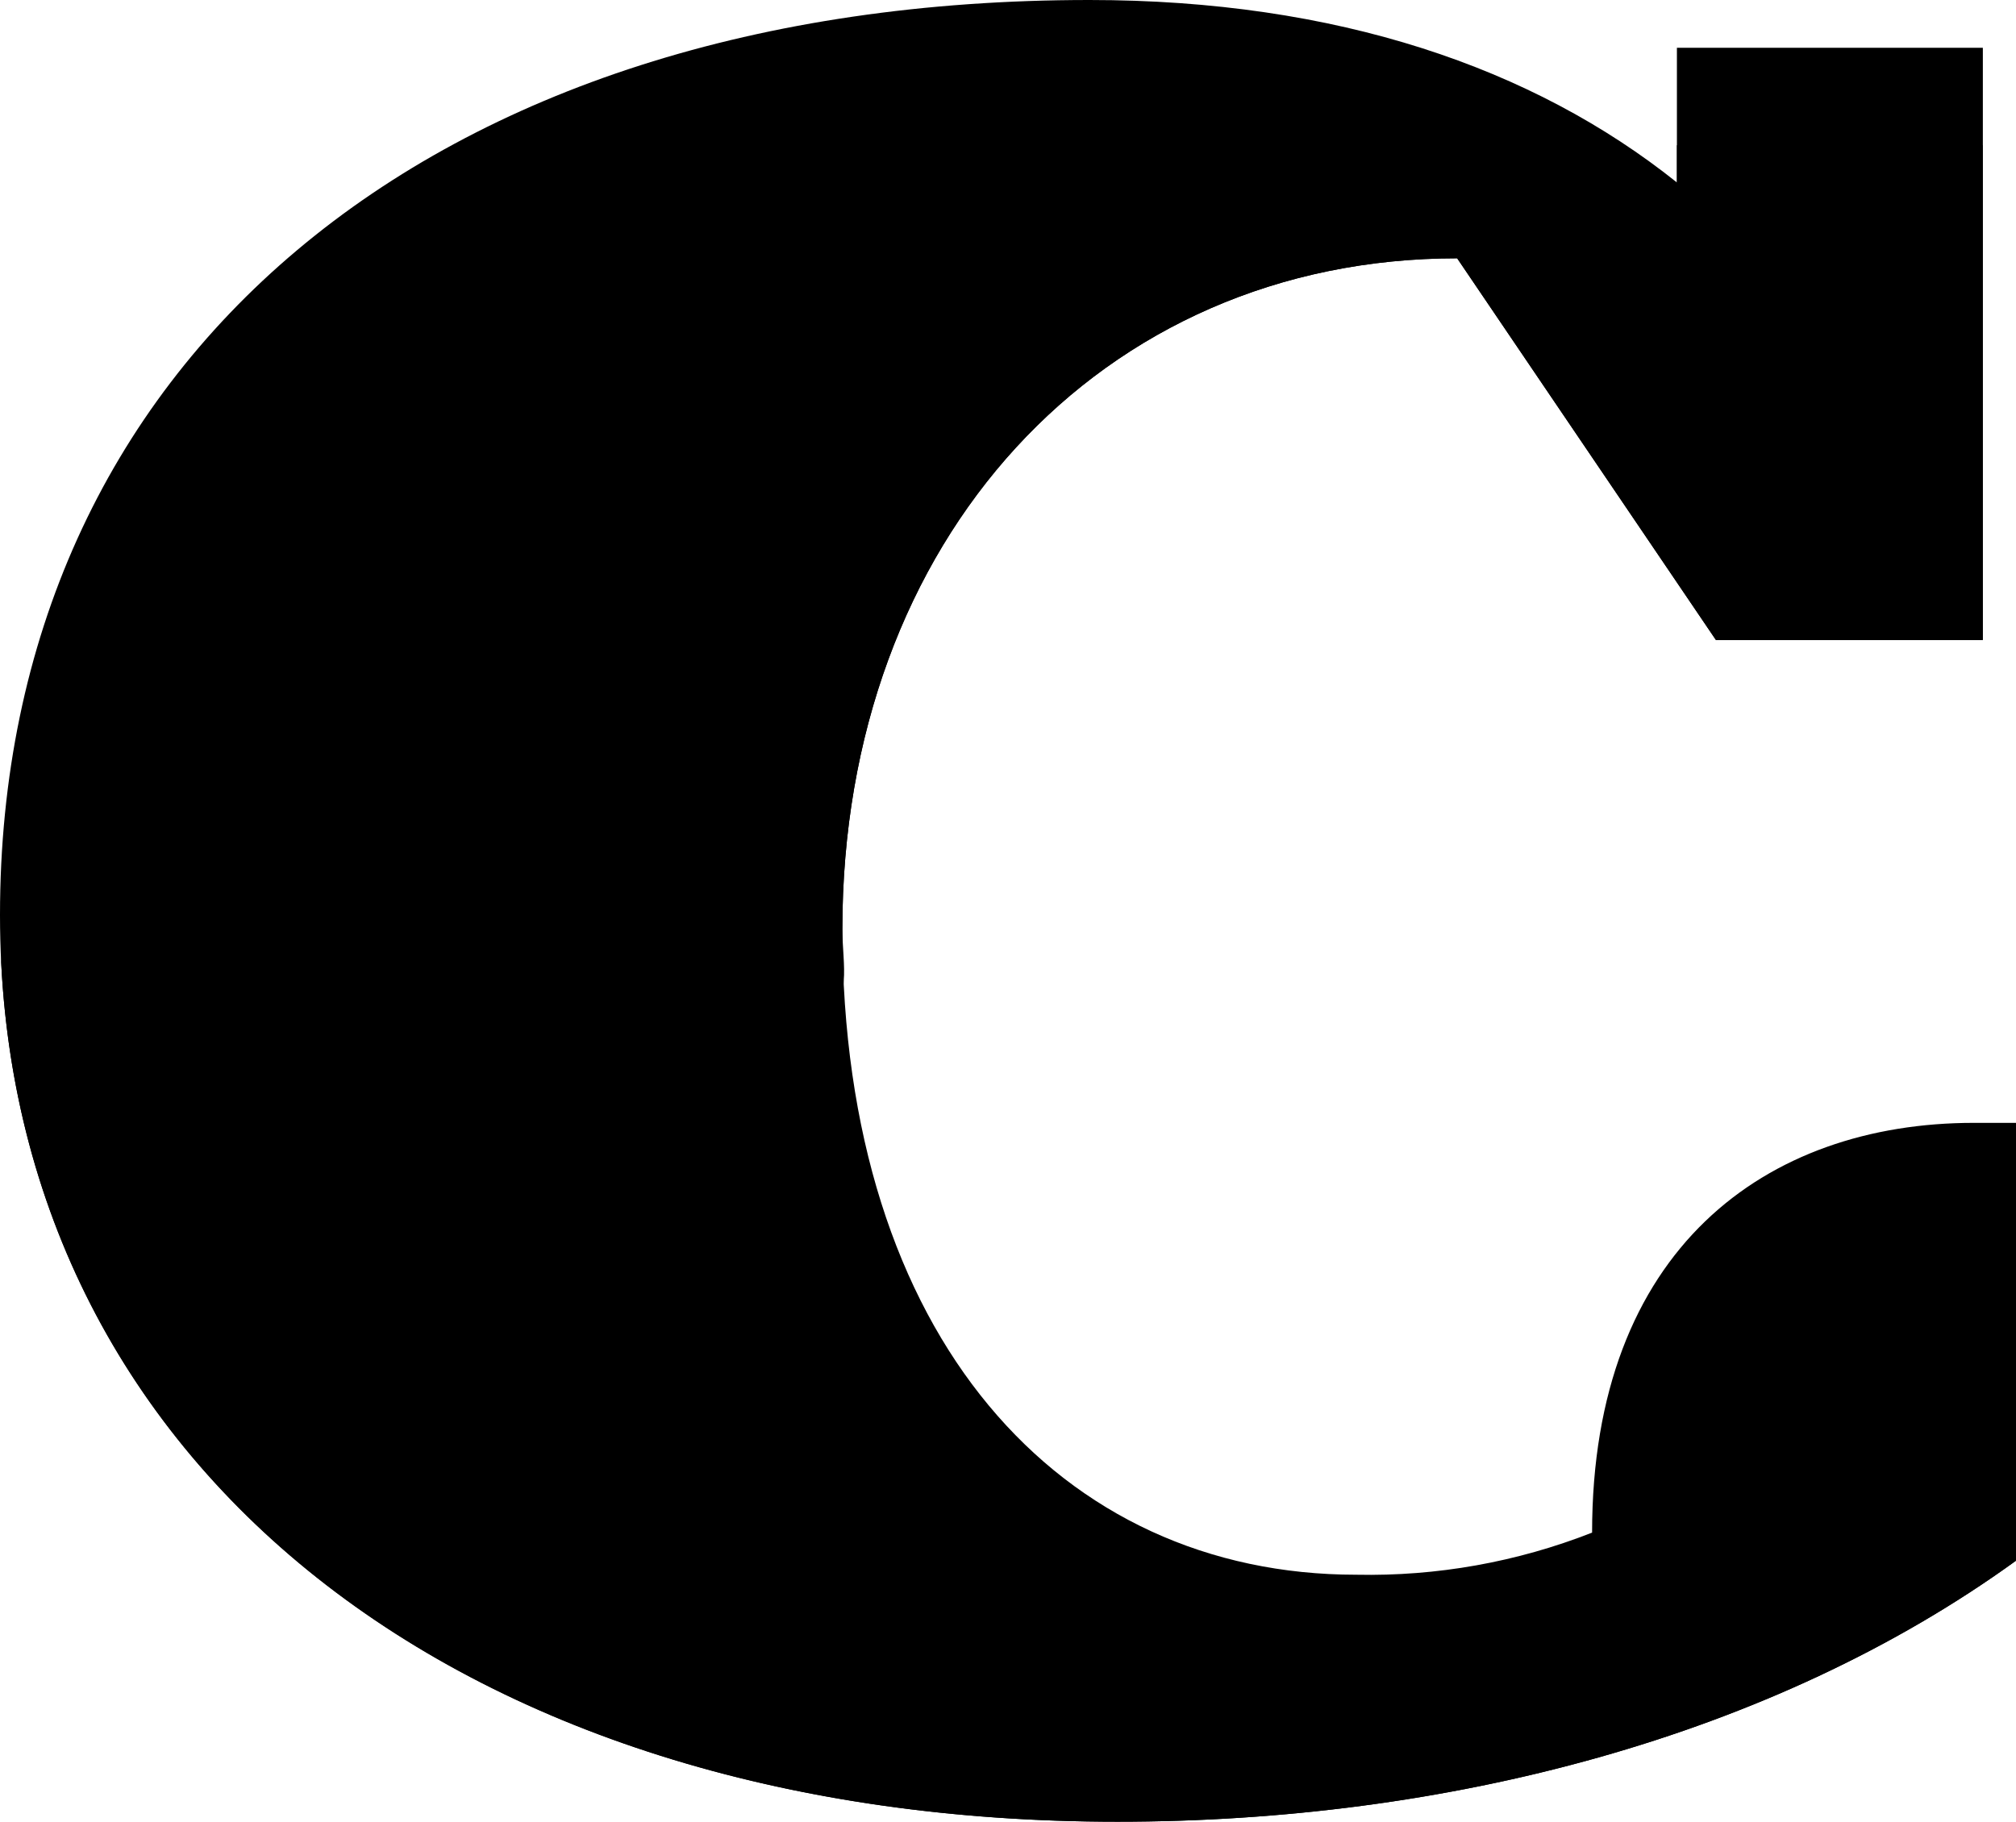
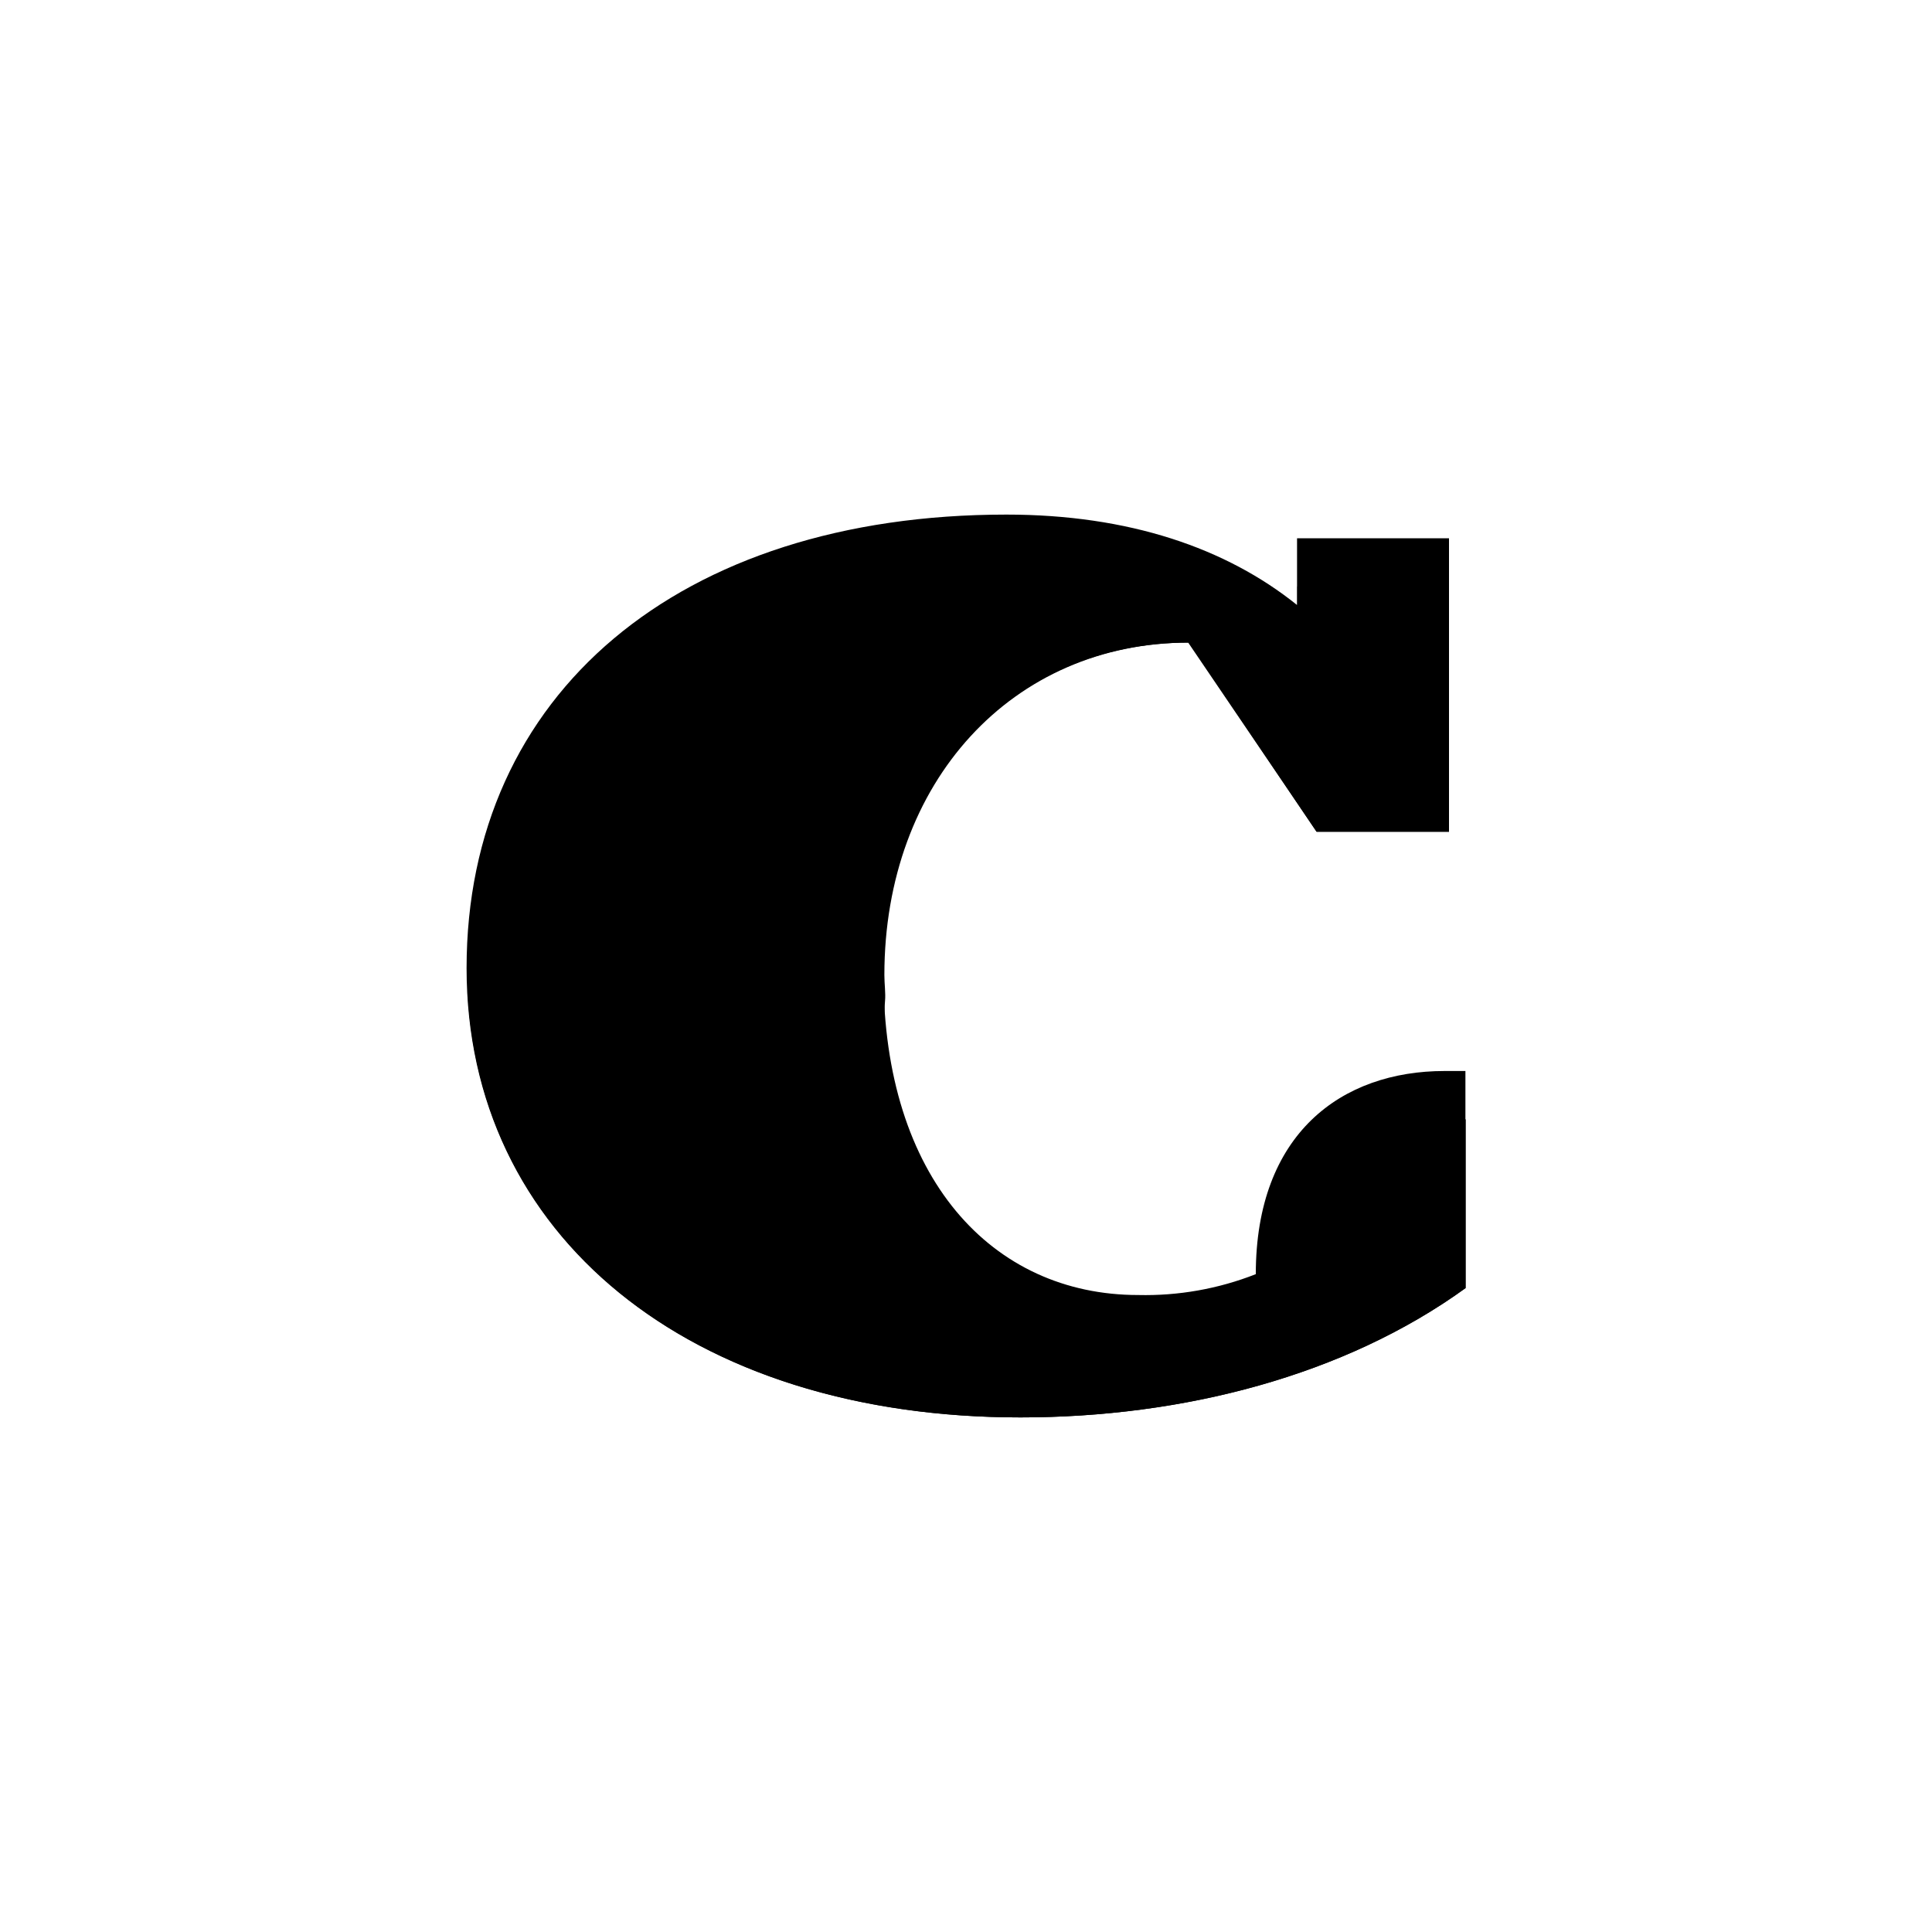
- <svg viewBox="0 0 103.39 93.45">
-   <path class="cBottom" d="M101.23,57.6h2.16V80.06C90.86,89.13,74.16,93.45,57.31,93.45,23,93.45,0,74.59,0,46.94,0,18.58,22,0,55.87,0,68.54,0,78.62,3.46,86,9.36V2.45h15.69V32.83H88L74.73,13.25c-18.28,0-31.53,14.4-31.53,34.41,0,21,11.23,33.12,26.35,33.12a31.31,31.31,0,0,0,12.1-2.16C81.65,64.08,90.57,57.6,101.23,57.6Z" />
-   <path class="cFace" d="M81.65,83.62a31.31,31.31,0,0,1-12.1,2.16c-15.12,0-26.35-12.09-26.35-33.12,0-.79,0-1.57.07-2.34s-.07-1.75-.07-2.66c0-20,13.25-34.41,31.53-34.41L88,32.83h13.68V7.45H86v6.91C78.62,8.46,68.54,5,55.87,5,23.07,5,1.37,22.45.06,49.36c1.31,26.32,24,44.09,57.25,44.09,16.85,0,33.55-4.32,46.08-13.39V62.6h-2.16C90.57,62.6,81.65,69.08,81.65,83.62Z" />
+ <svg viewBox="0 0 200 200">
+   <path class="cBottom" d="M149.54,110.87h2.16v22.47c-12.53,9.07-29.24,13.39-46.08,13.39-34.28,0-57.32-18.87-57.32-46.51,0-28.37,22-46.95,55.88-46.95,12.67,0,22.75,3.46,30.09,9.36V55.72H150V86.1H136.29L123,66.52c-18.29,0-31.54,14.4-31.54,34.42,0,21,11.24,33.12,26.36,33.12A31.26,31.26,0,0,0,130,131.9C130,117.35,138.88,110.87,149.54,110.87Z" />
+   <path class="cFace" d="M130,136.9a31.26,31.26,0,0,1-12.09,2.16c-15.12,0-26.36-12.1-26.36-33.12,0-.8,0-1.58.07-2.35s-.07-1.75-.07-2.65c0-20,13.25-34.42,31.54-34.42L136.29,86.1H150V60.72h-15.7v6.91c-7.34-5.9-17.42-9.36-30.09-9.36-32.8,0-54.51,17.45-55.81,44.36,1.3,26.32,24,44.1,57.25,44.1,16.84,0,33.55-4.32,46.08-13.39V115.87h-2.16C138.88,115.87,130,122.35,130,136.9Z" />
</svg>
